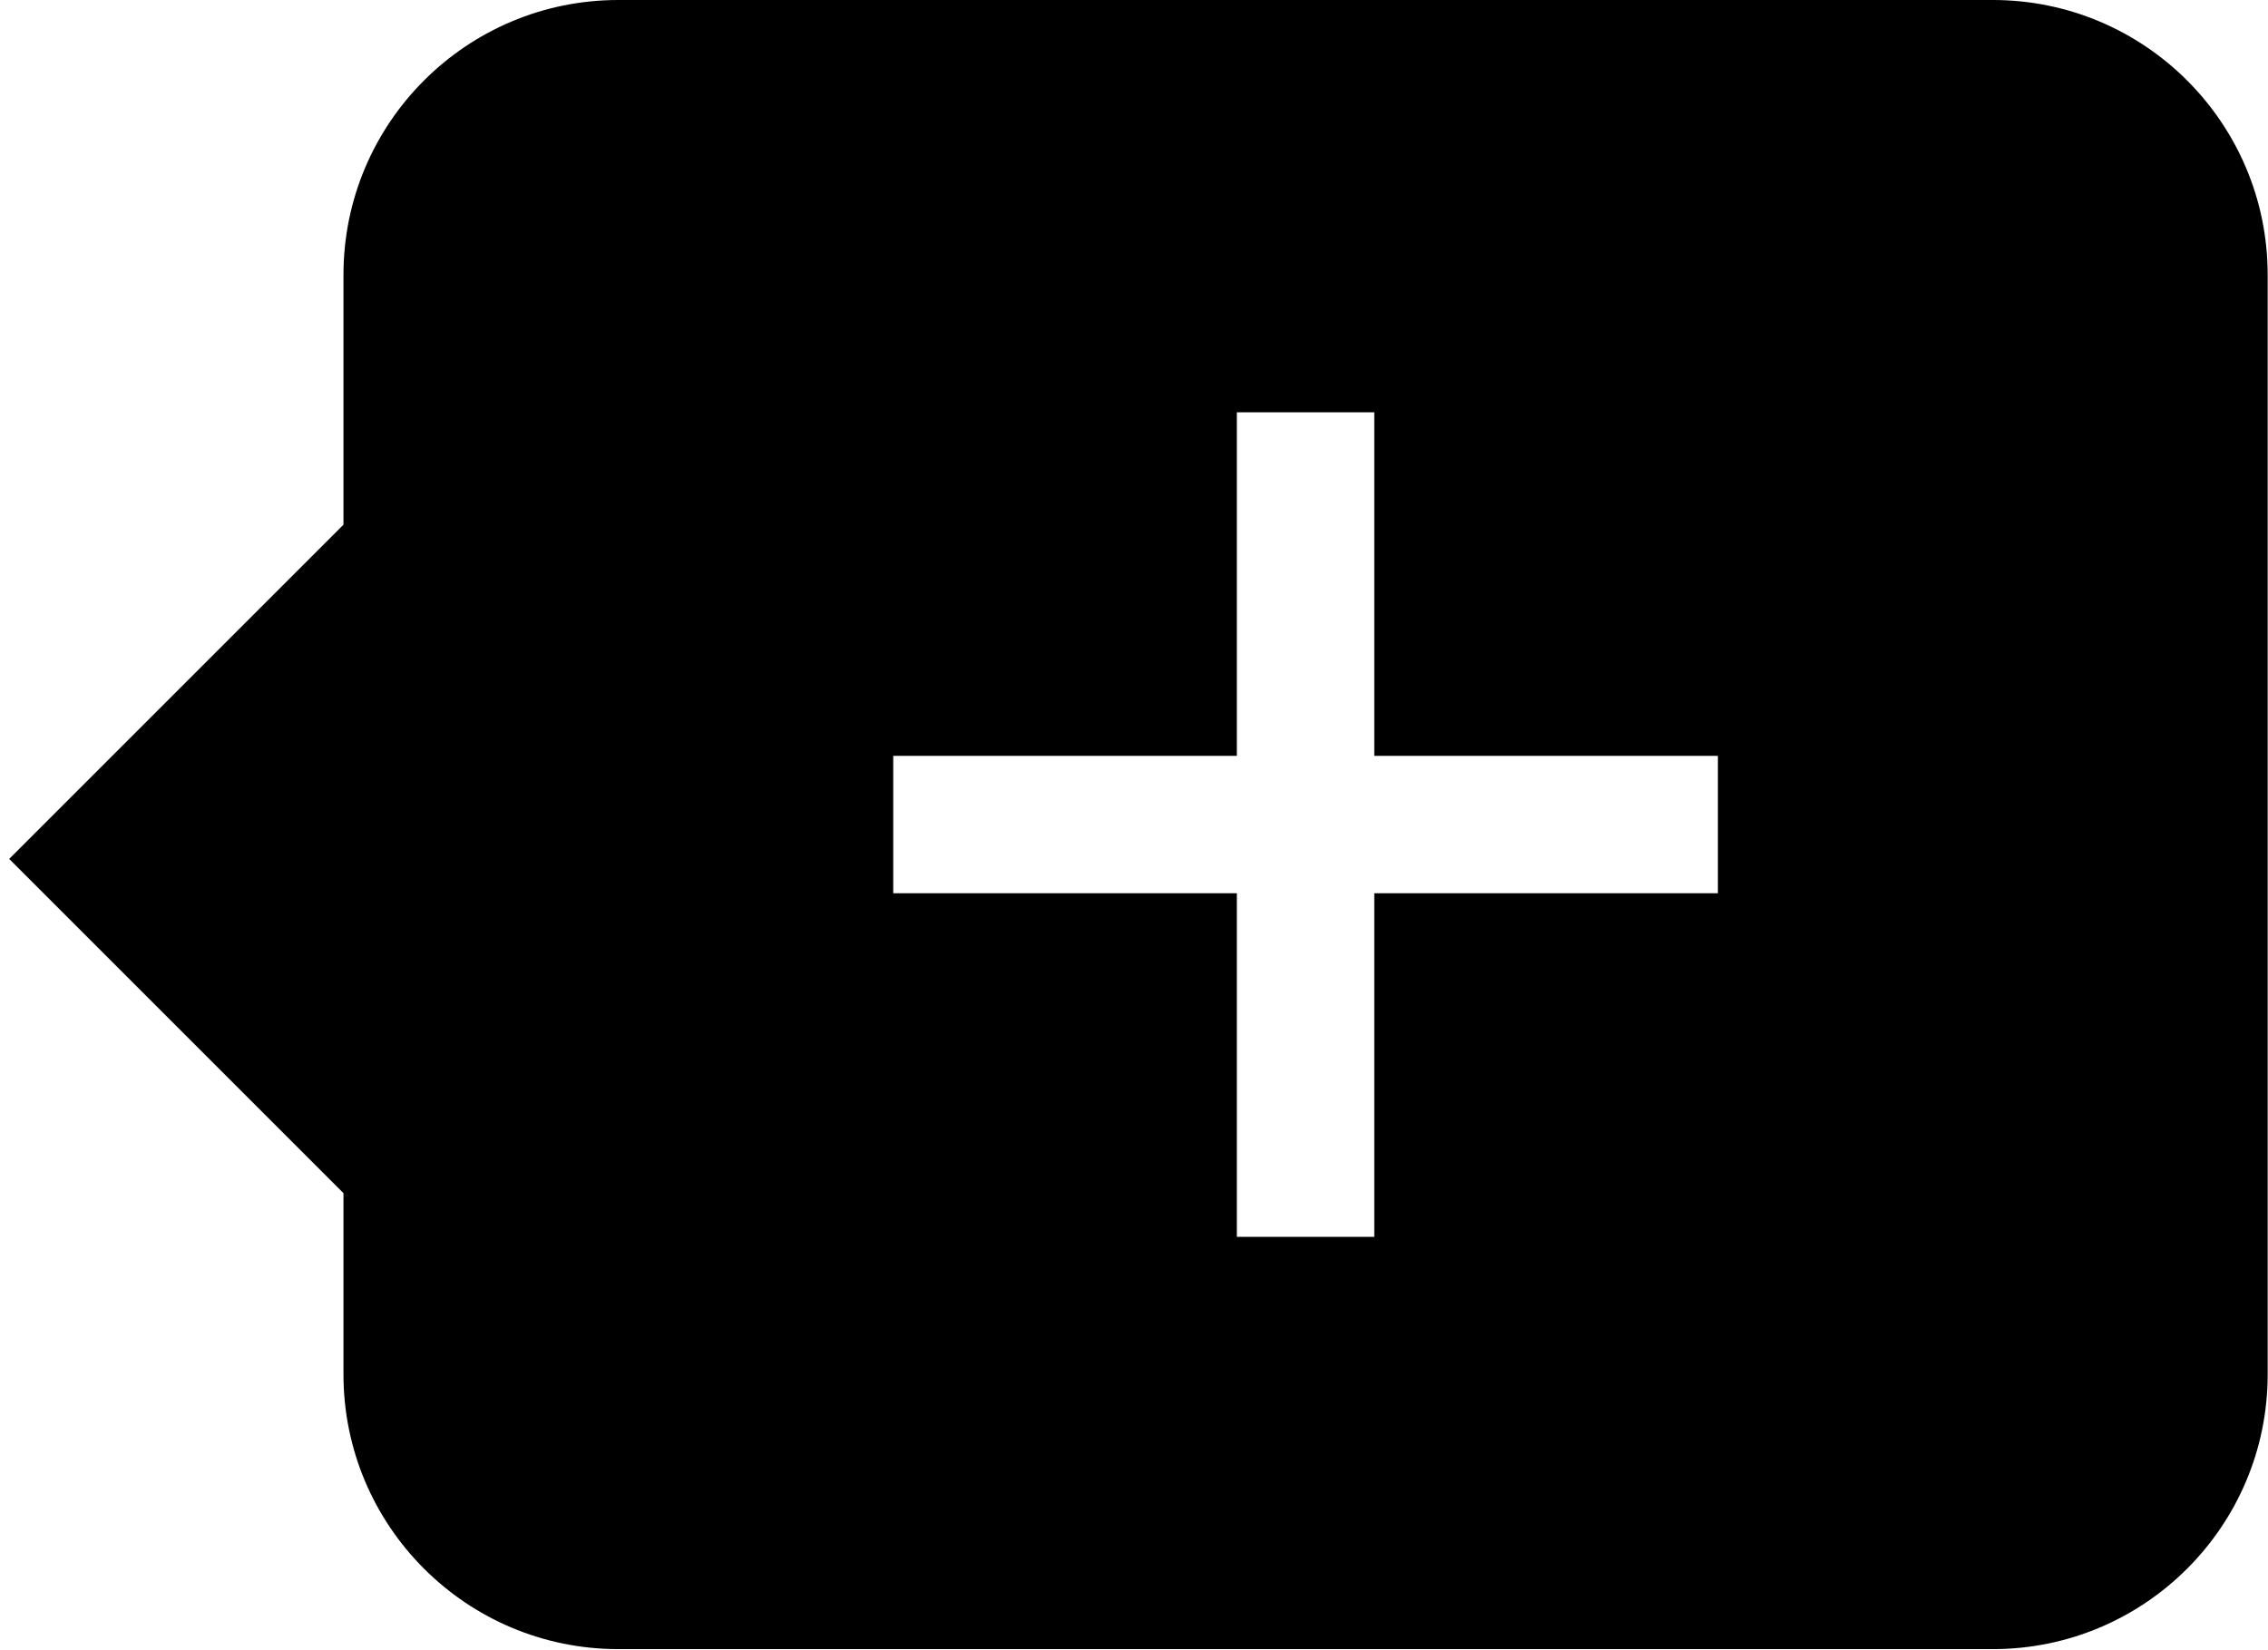
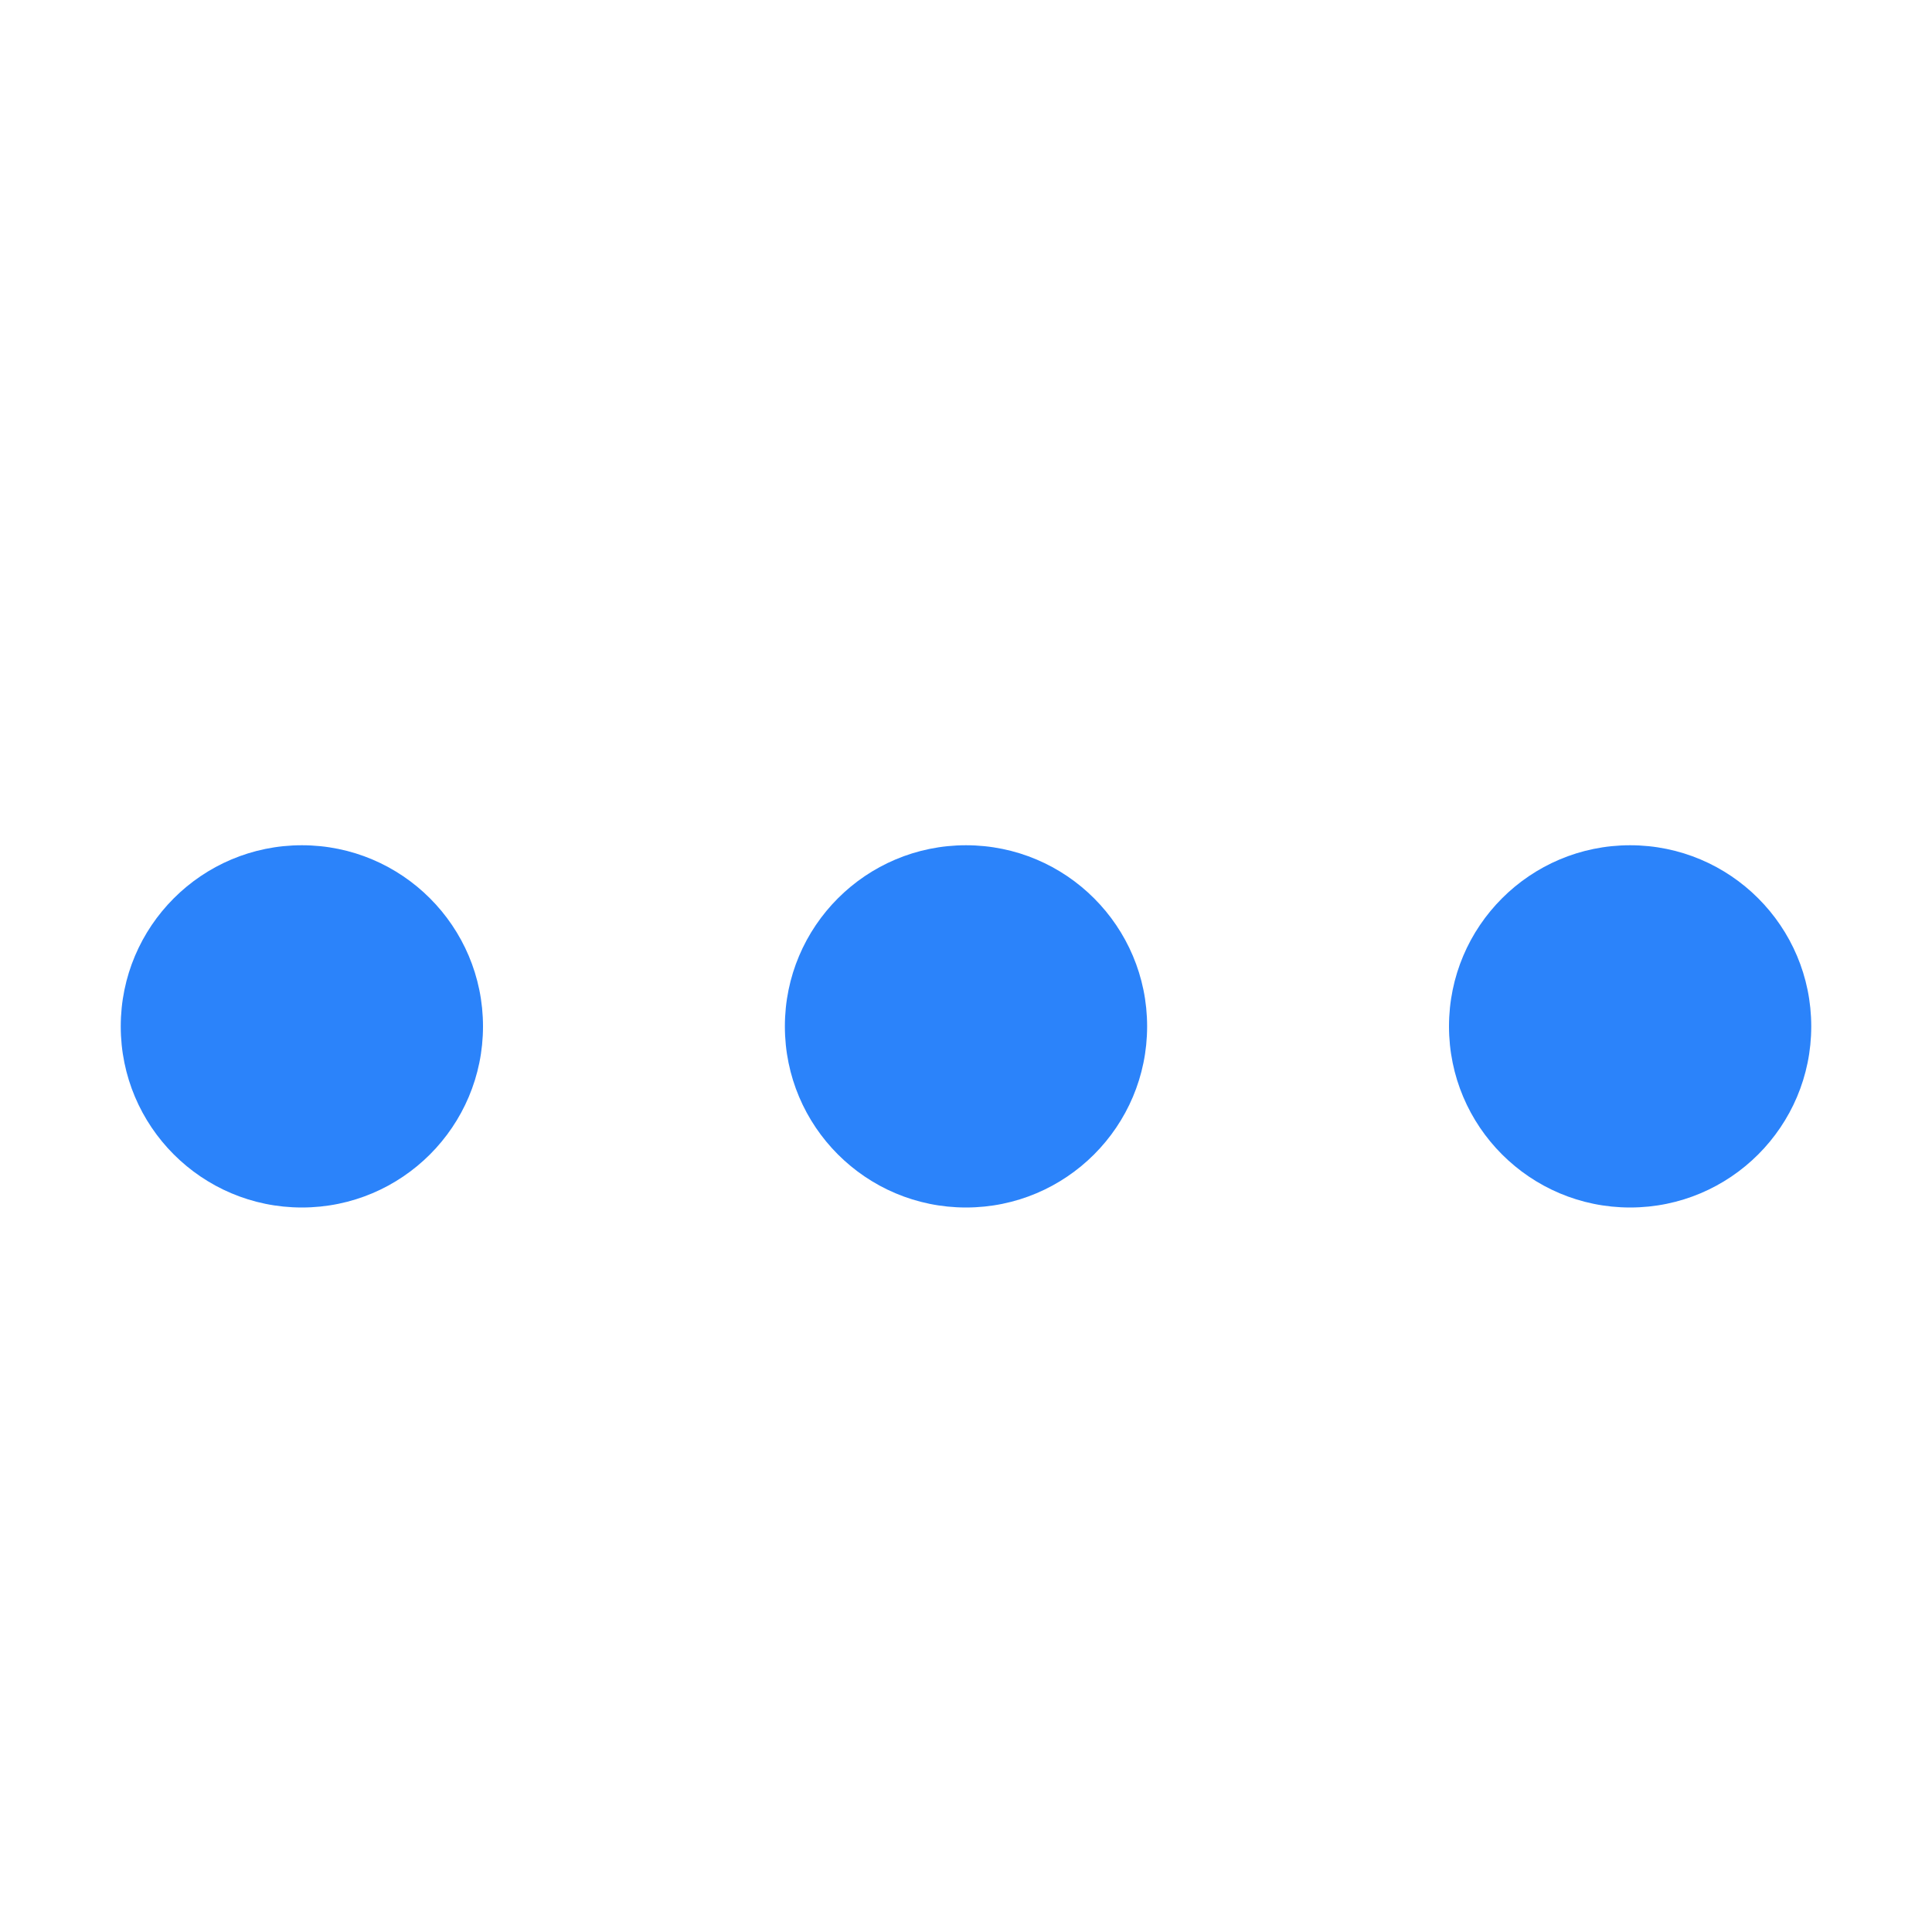
- <svg xmlns="http://www.w3.org/2000/svg" class="icon" viewBox="0 0 1408 1024" width="275" height="200">
+ <svg xmlns="http://www.w3.org/2000/svg" t="1637026483318" class="icon" viewBox="0 0 1024 1024" version="1.1" p-id="25691" width="128" height="128">
  <defs>
-     <style />
+     <style type="text/css" />
  </defs>
-   <path d="M1237.145 0H383.883C289.64 0 213.23 76.41 213.23 170.652v155.124L5.717 533.289 213.23 740.802v112.503c0 94.243 76.41 170.61 170.653 170.61h853.262c94.243 0 170.652-76.367 170.652-170.61V170.652C1407.797 76.41 1331.387 0 1237.145 0zm-170.653 554.62H853.177v213.316H767.85V554.62H554.535v-85.326h213.316V255.98h85.326v213.315h213.315v85.326z" />
+   <path d="M160 448a96 96 0 1 1 0 192 96 96 0 0 1 0-192zM512 448a96 96 0 1 1 0 192 96 96 0 0 1 0-192z m352 0a96 96 0 1 1 0 192 96 96 0 0 1 0-192z" p-id="25692" fill="#2b83fa" />
</svg>
